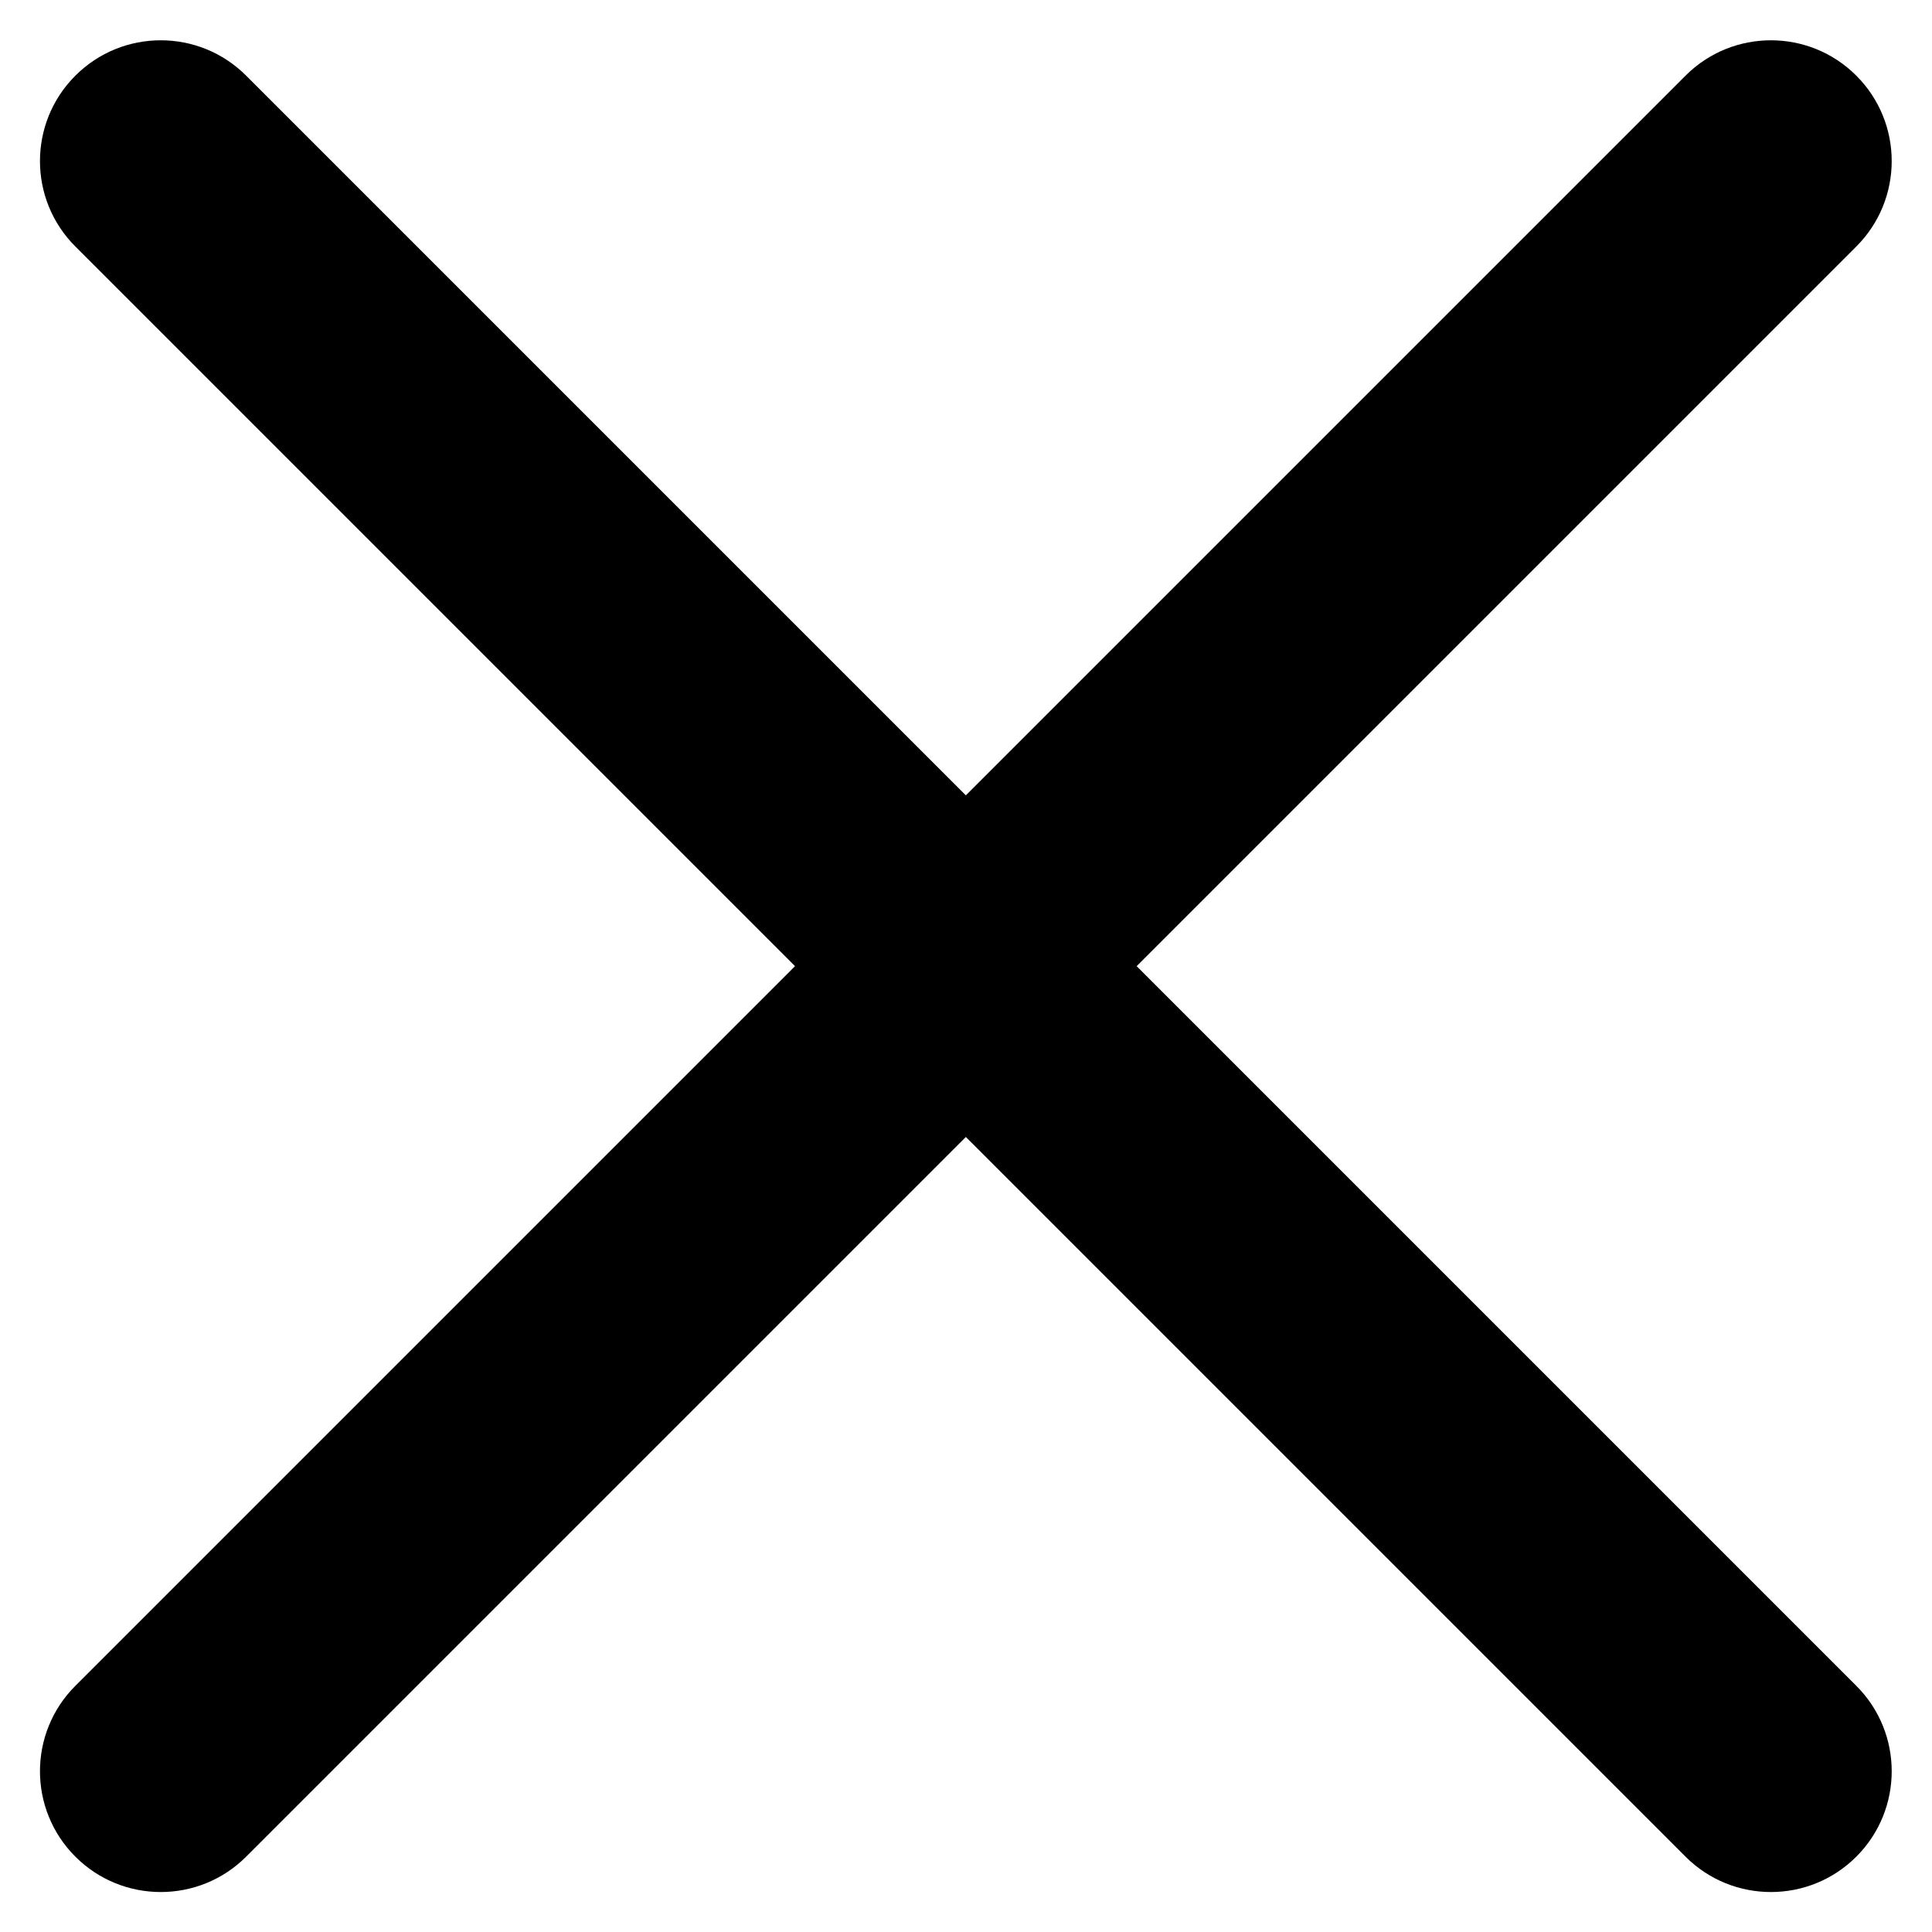
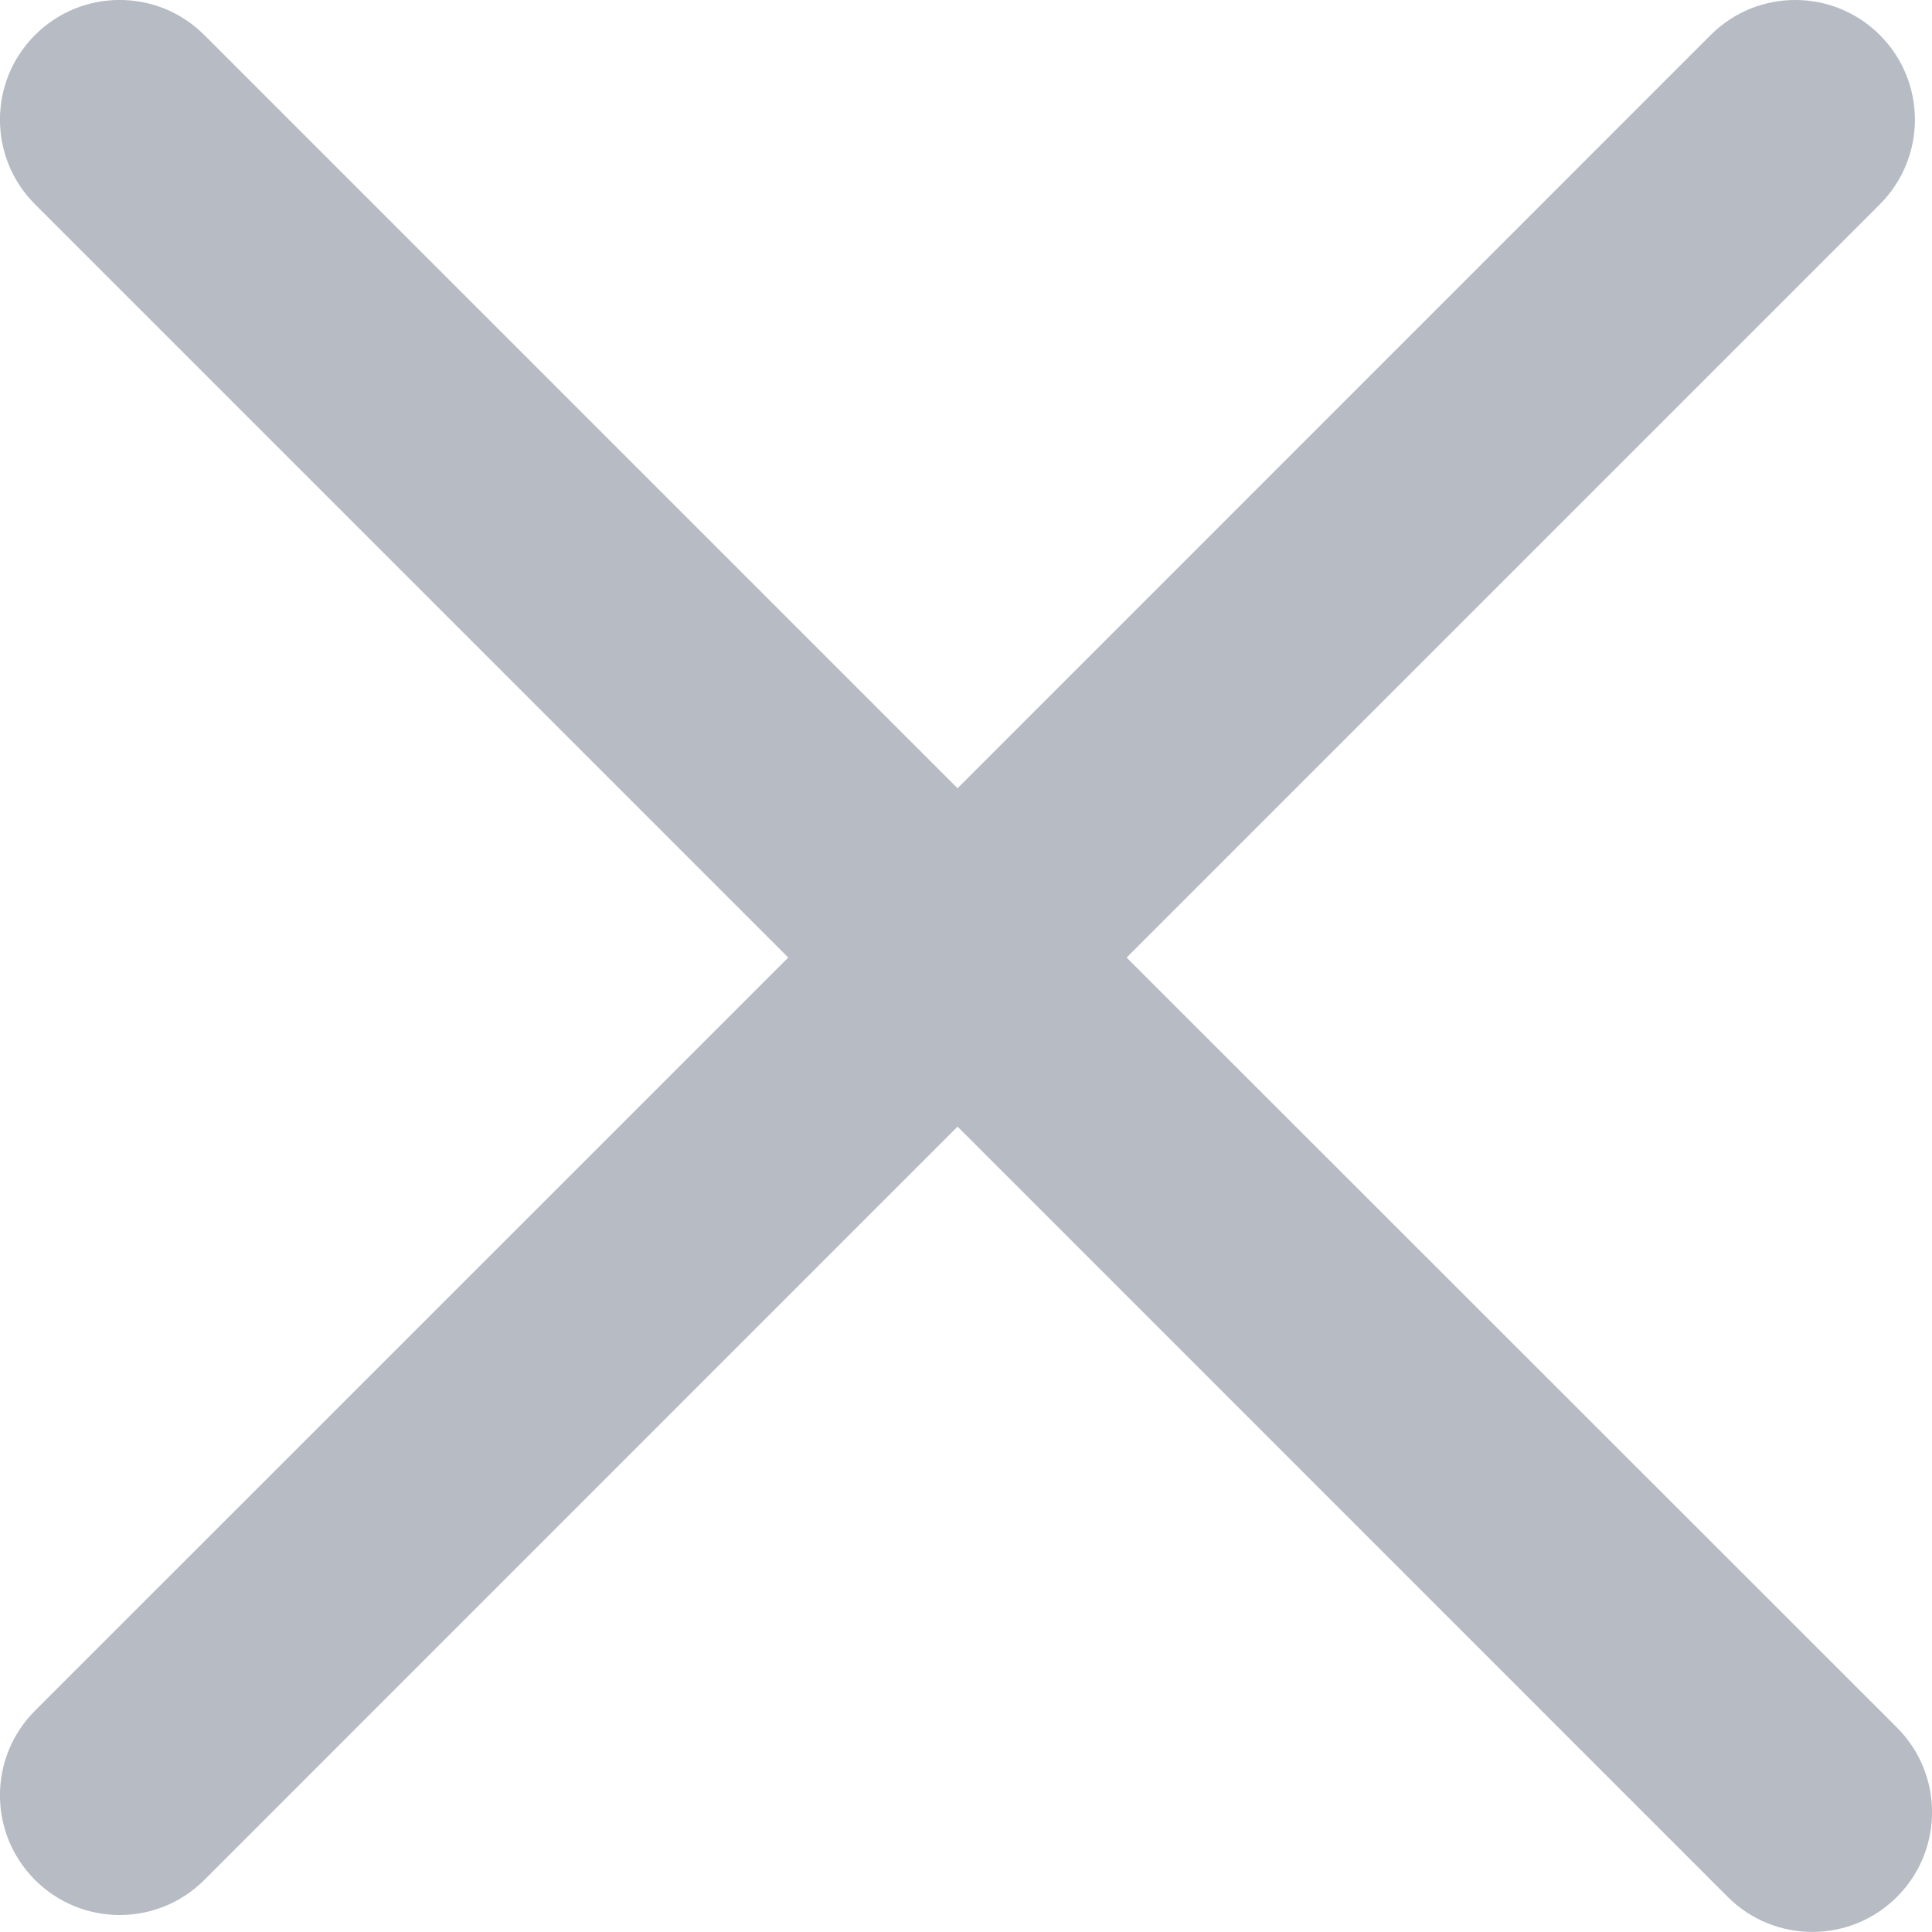
- <svg viewBox="0 0 12 12">
-   <path fill-rule="evenodd" d="M11.53,0.47 C11.237,0.177 10.762,0.177 10.469,0.47 L5.999,4.94 L1.529,0.47 C1.236,0.177 0.761,0.177 0.468,0.47 C0.175,0.763 0.175,1.238 0.468,1.531 L4.938,6.001 L0.468,10.471 C0.175,10.764 0.175,11.239 0.468,11.532 C0.761,11.825 1.236,11.825 1.529,11.532 L5.999,7.062 L10.469,11.532 C10.762,11.825 11.237,11.825 11.53,11.532 C11.823,11.239 11.823,10.764 11.53,10.471 L7.06,6.001 L11.53,1.531 C11.823,1.238 11.823,0.763 11.53,0.47 L11.53,0.47 Z" />
+ <svg xmlns="http://www.w3.org/2000/svg" width="16" height="16" viewBox="0 0 16 16">
+   <path fill="#B6BBC4" fill-rule="evenodd" d="M7.93 6.528L1.692.29A.991.991 0 1 0 .29 1.692L6.528 7.93.29 14.167a.991.991 0 0 0 1.402 1.402L7.93 9.33l6.378 6.379a.991.991 0 1 0 1.402-1.402L9.33 7.93l6.238-6.238A.991.991 0 0 0 14.167.29L7.93 6.528z" />
</svg>
